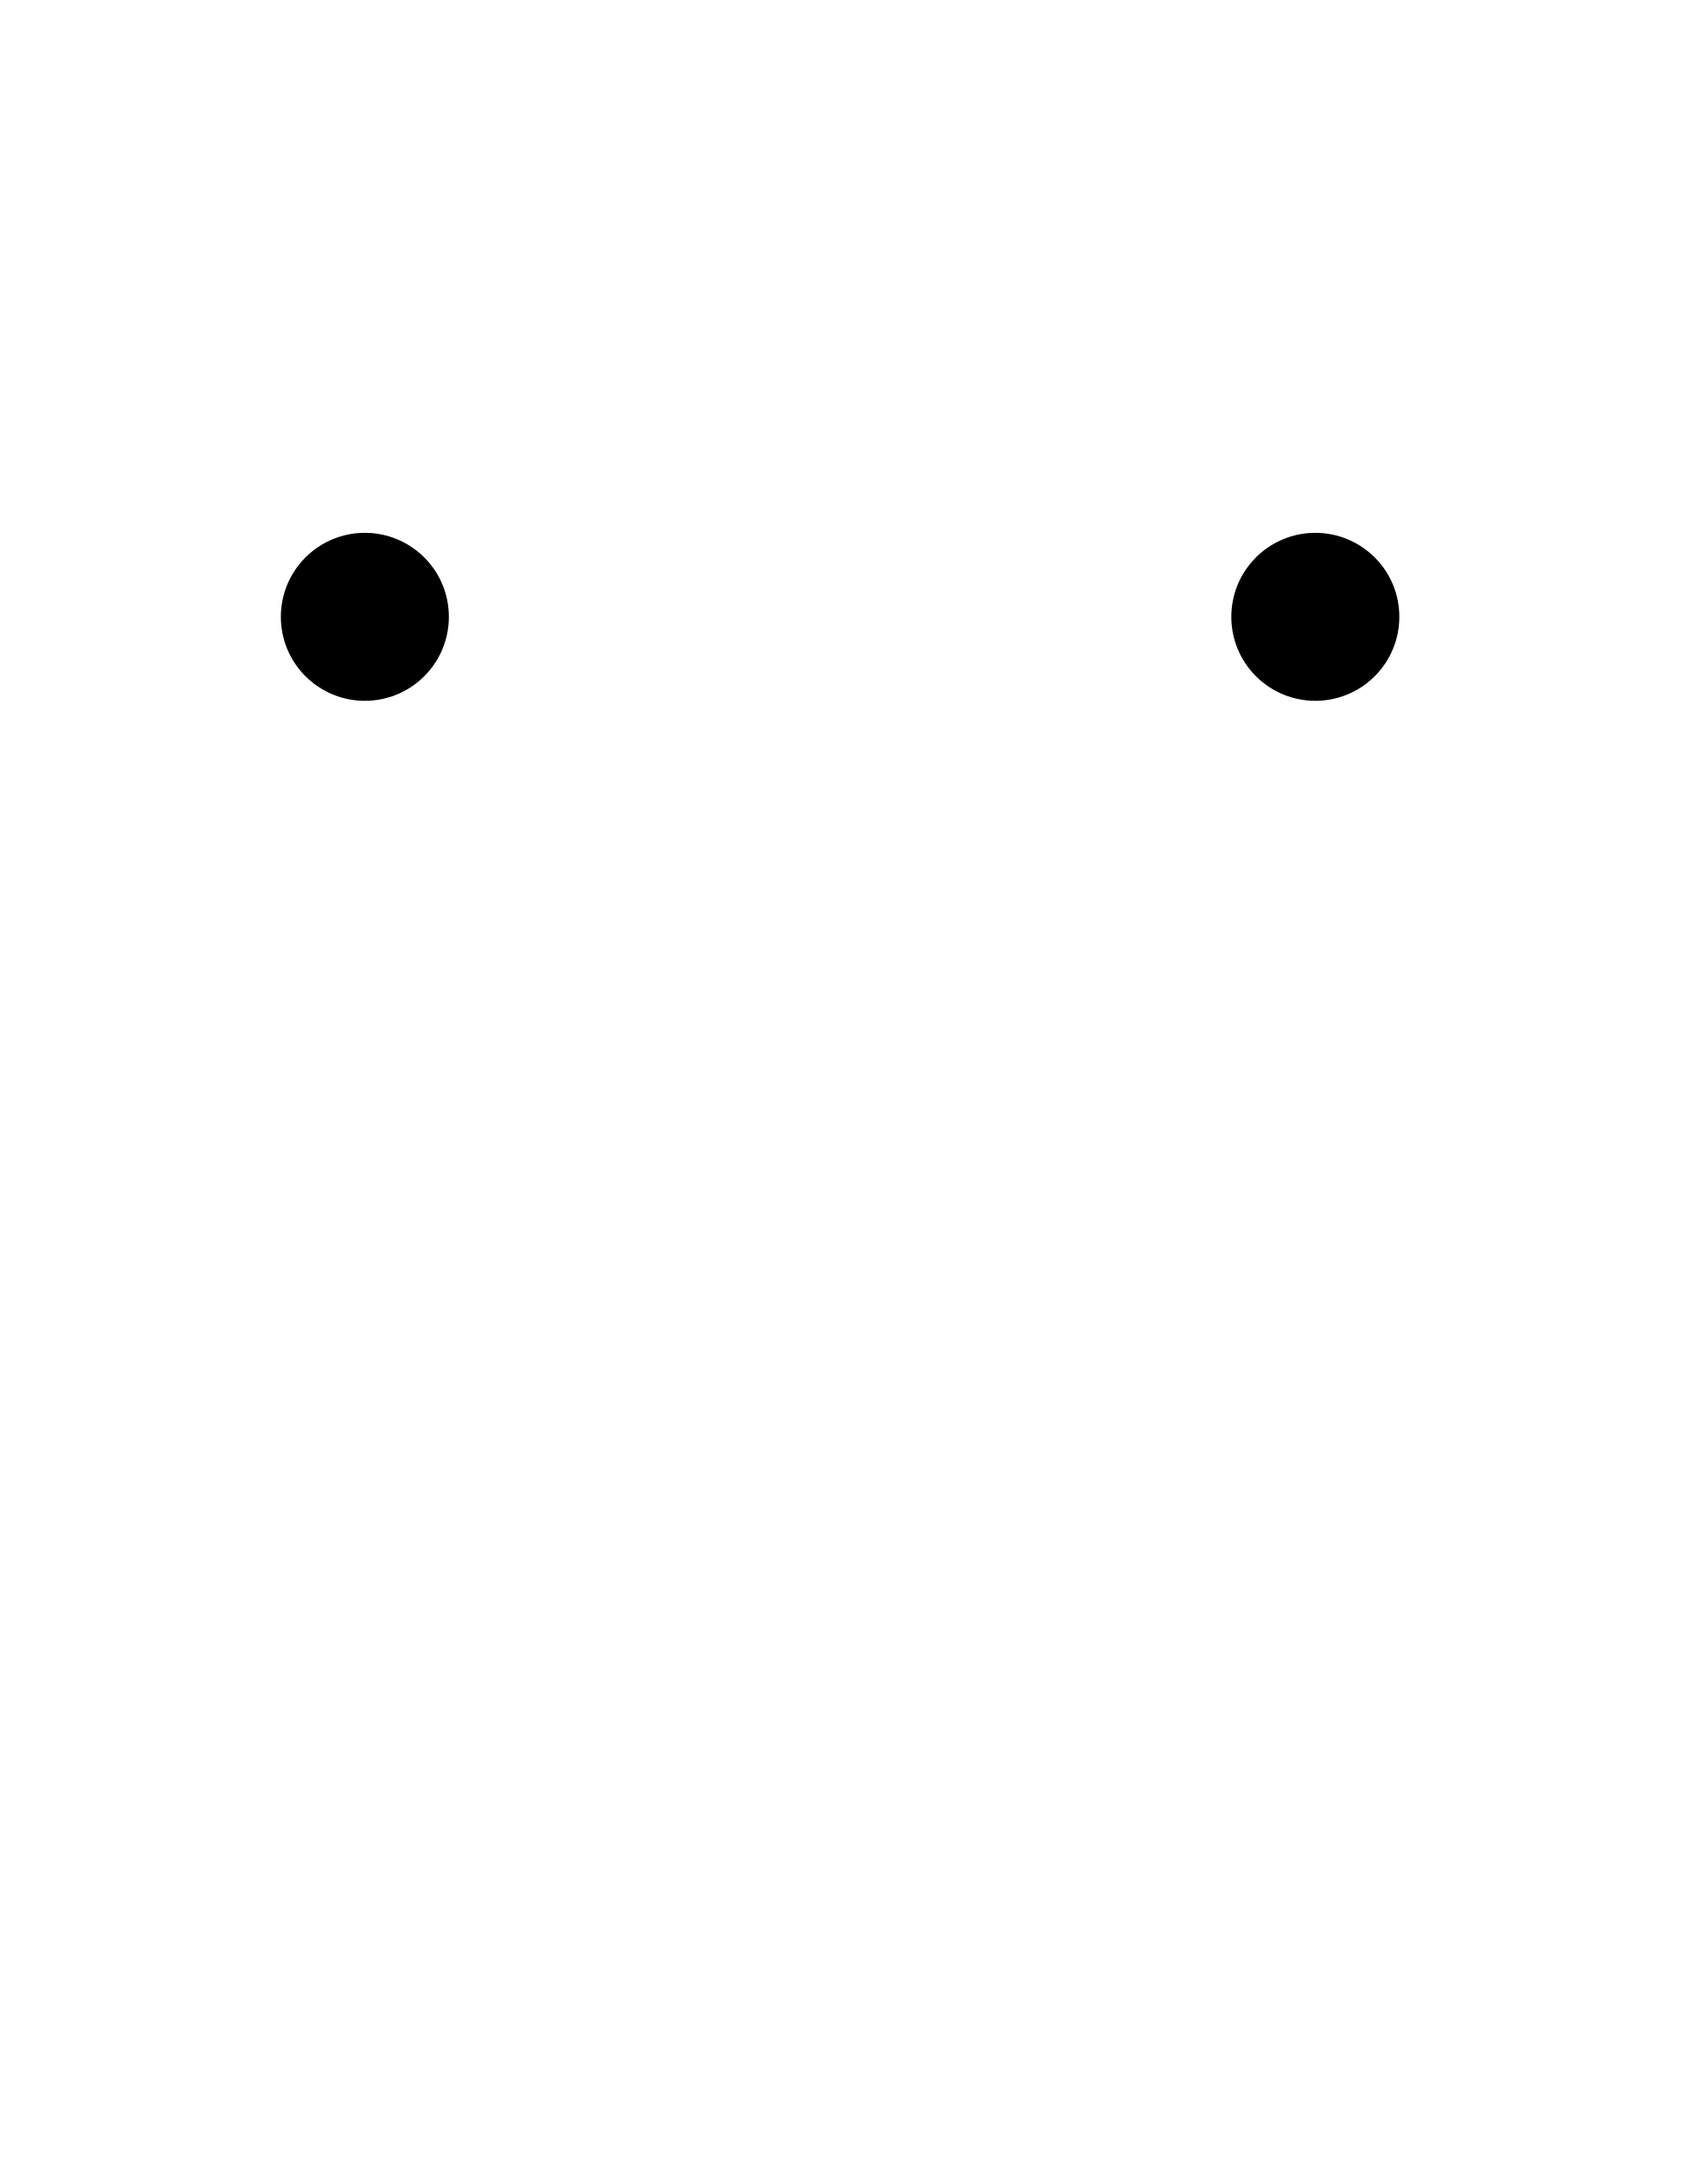
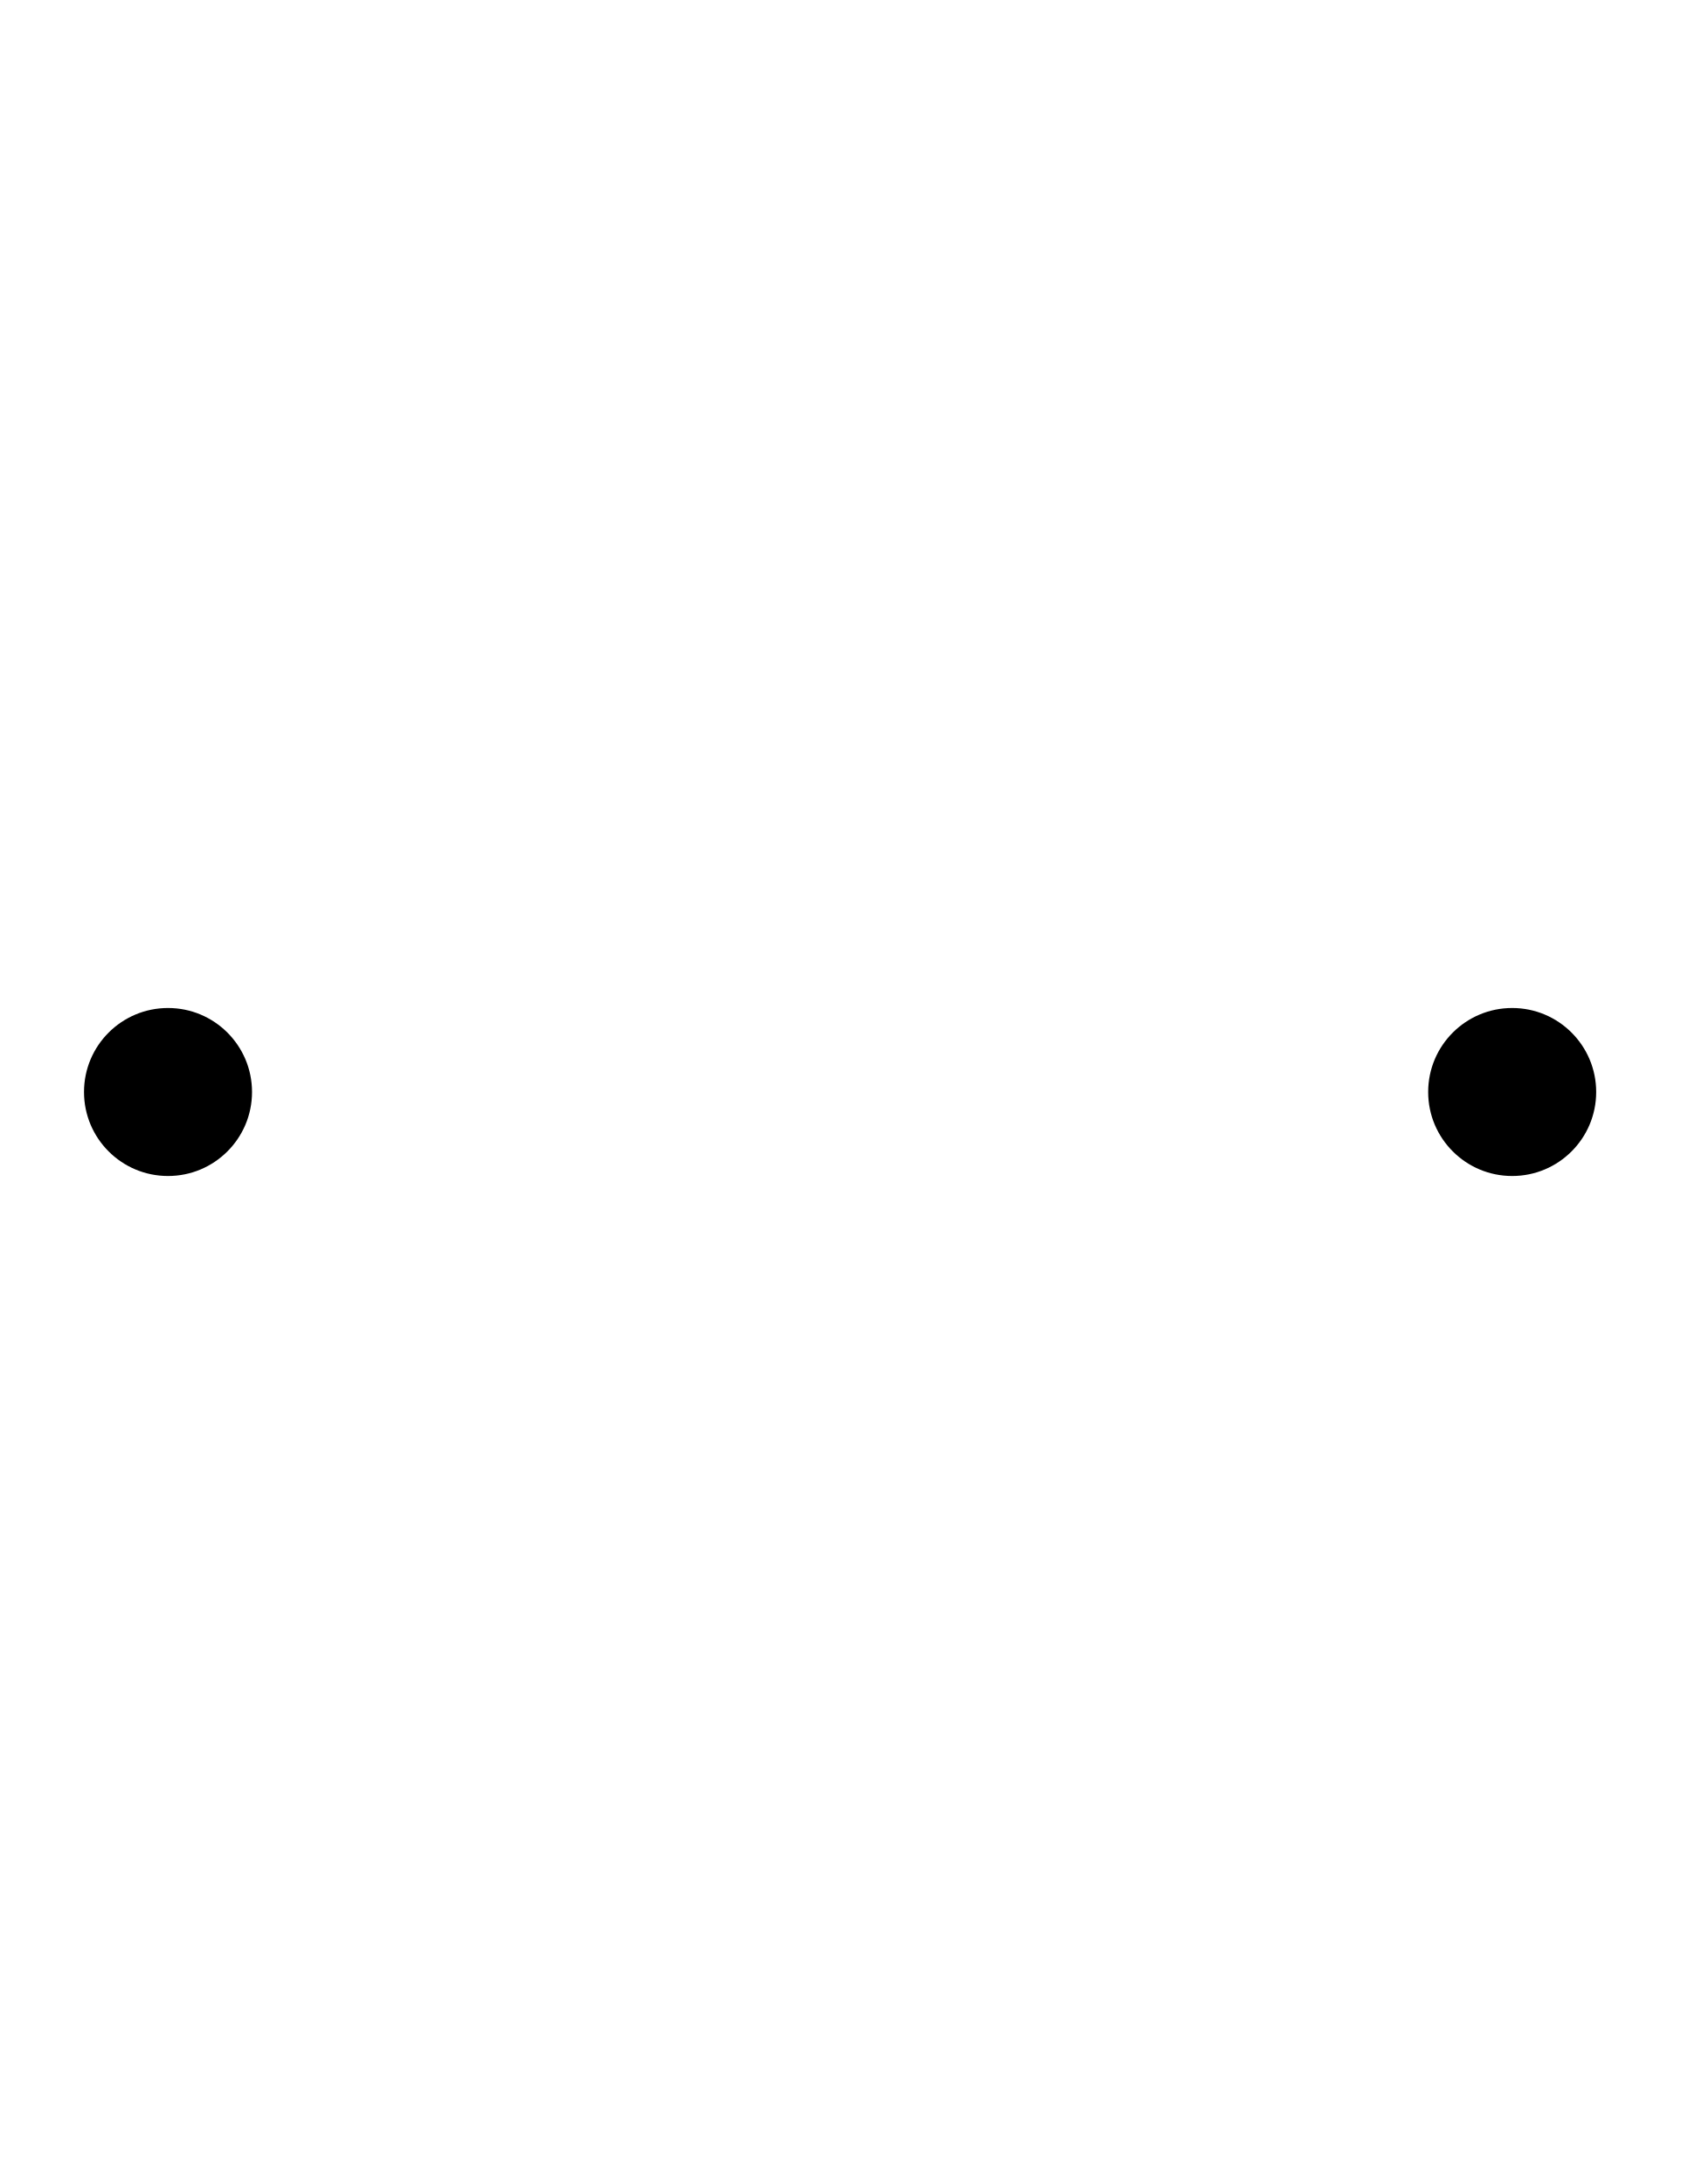
- <svg xmlns="http://www.w3.org/2000/svg" width="500" height="650">
-   <path d="M 106.795 158.643 A 25 25 0 0 0 90.9 165.9 A 25 25 0 0 0 90.9 201.256 A 25 25 0 0 0 126.256 201.256 A 25 25 0 0 0 126.256 165.9 A 25 25 0 0 0 106.795 158.643 z M 389.639 158.643 A 25 25 0 0 0 373.744 165.9 A 25 25 0 0 0 373.744 201.256 A 25 25 0 0 0 409.1 201.256 A 25 25 0 0 0 409.1 165.9 A 25 25 0 0 0 389.639 158.643 z " />
+ <svg xmlns="http://www.w3.org/2000/svg" width="500" height="650" version="1.1" id="svg1">
+   <defs id="defs1" />
+   <path id="path3" d="M 50 300 A 25 25 0 0 0 25 325 A 25 25 0 0 0 50 350 A 25 25 0 0 0 75 325 A 25 25 0 0 0 50 300 z M 450 300 A 25 25 0 0 0 425 325 A 25 25 0 0 0 450 350 A 25 25 0 0 0 475 325 A 25 25 0 0 0 450 300 z " />
</svg>
